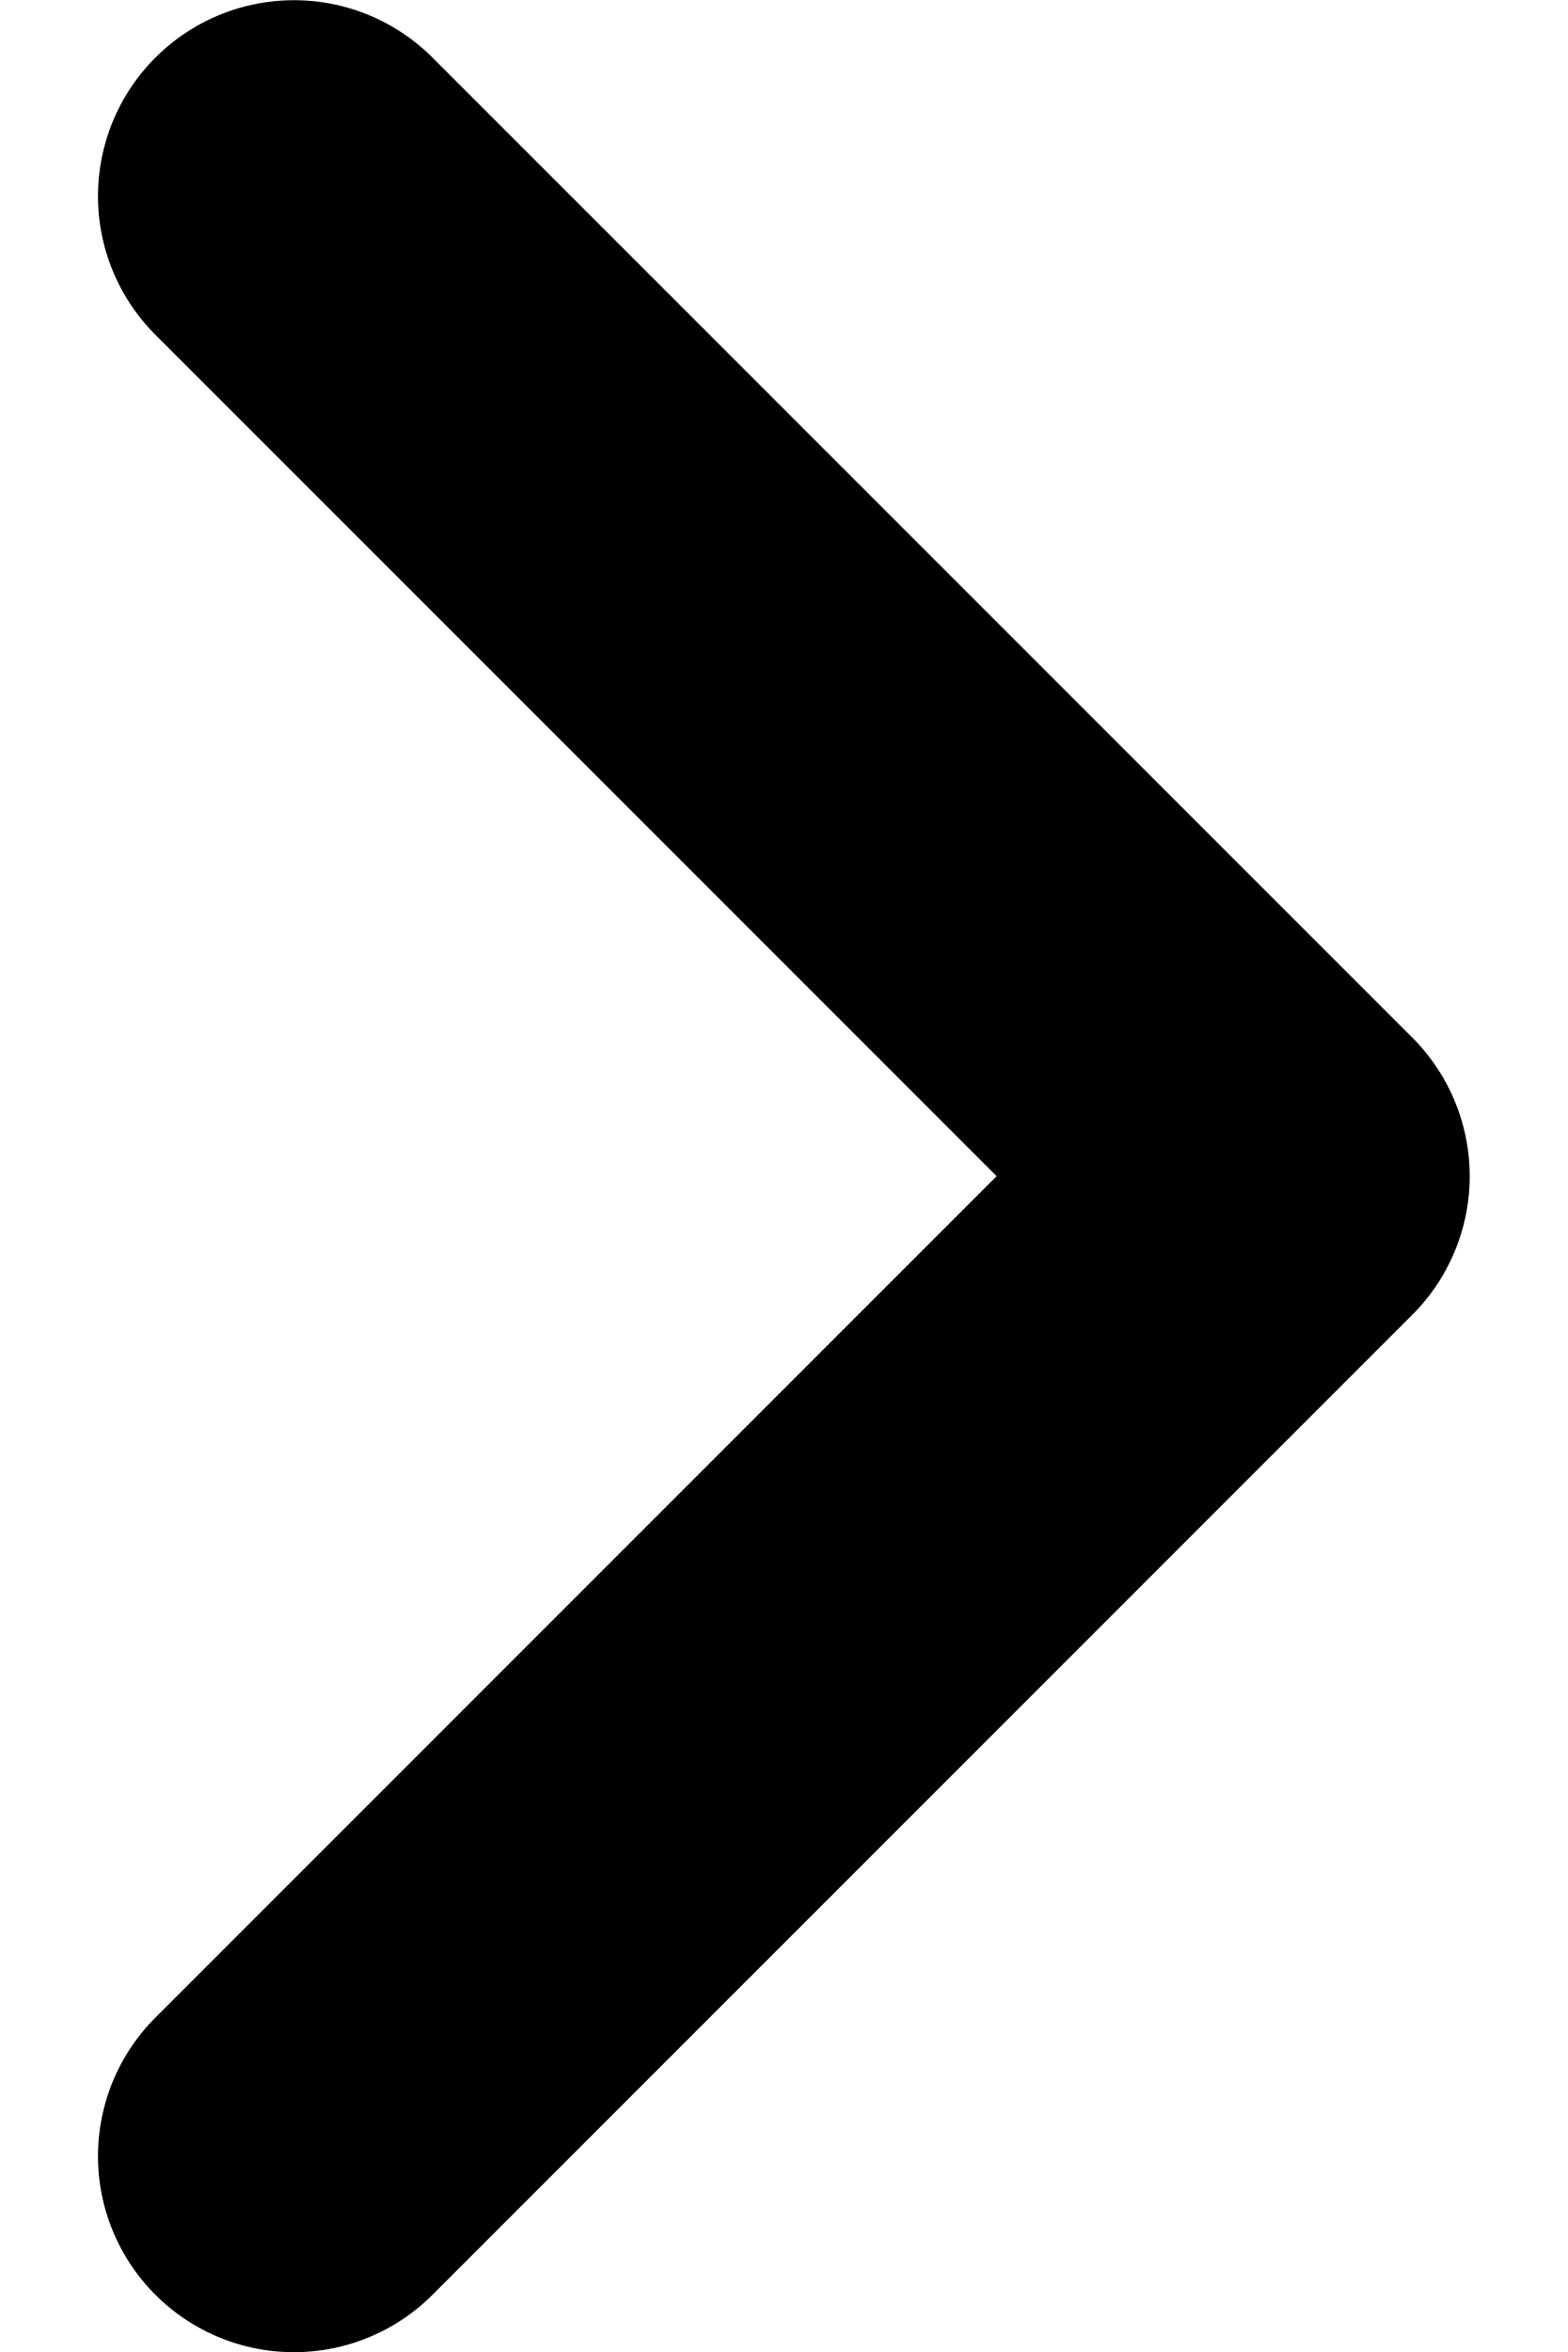
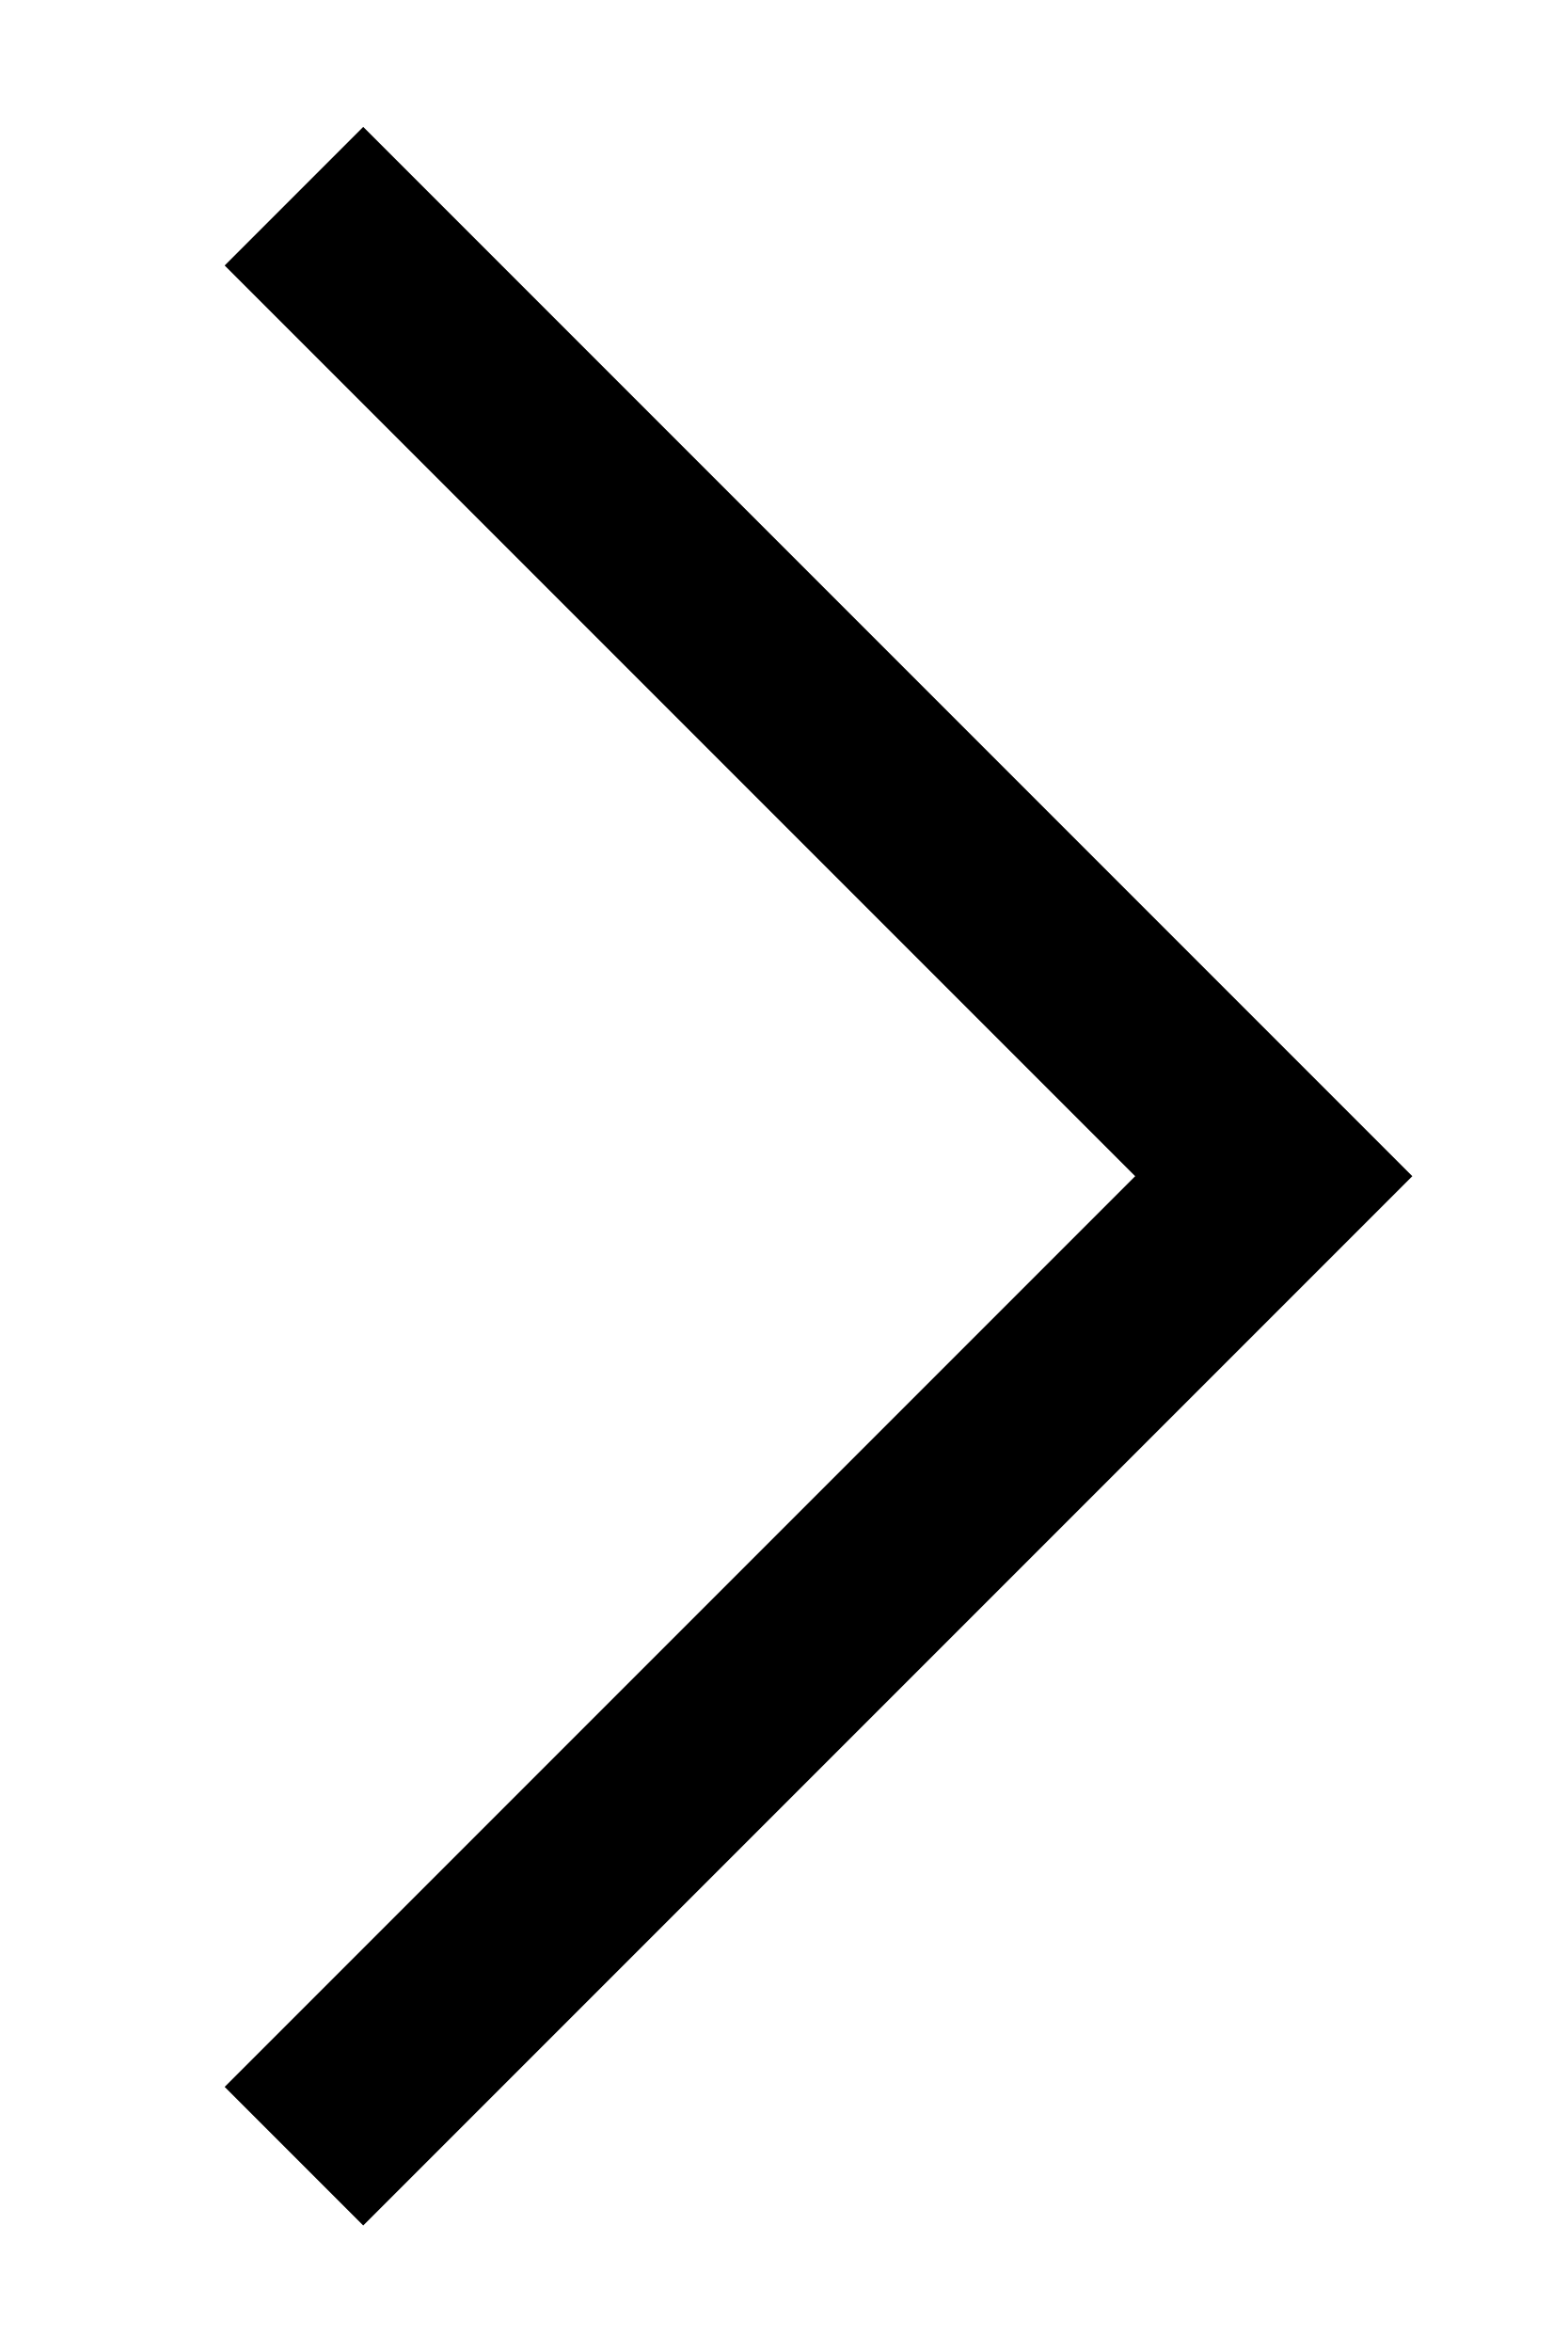
<svg xmlns="http://www.w3.org/2000/svg" width="8" height="12" viewBox="0 0 8 12" fill="none">
-   <path d="M1.5 11.001L6.5 6.001L1.5 1.001" stroke="black" stroke-width="2" stroke-linecap="round" stroke-linejoin="round" />
+   <path d="M1.5 11.001L6.5 6.001L1.5 1.001" stroke="black" strokeWidth="2" strokeLinecap="round" strokeLinejoin="round" />
</svg>
